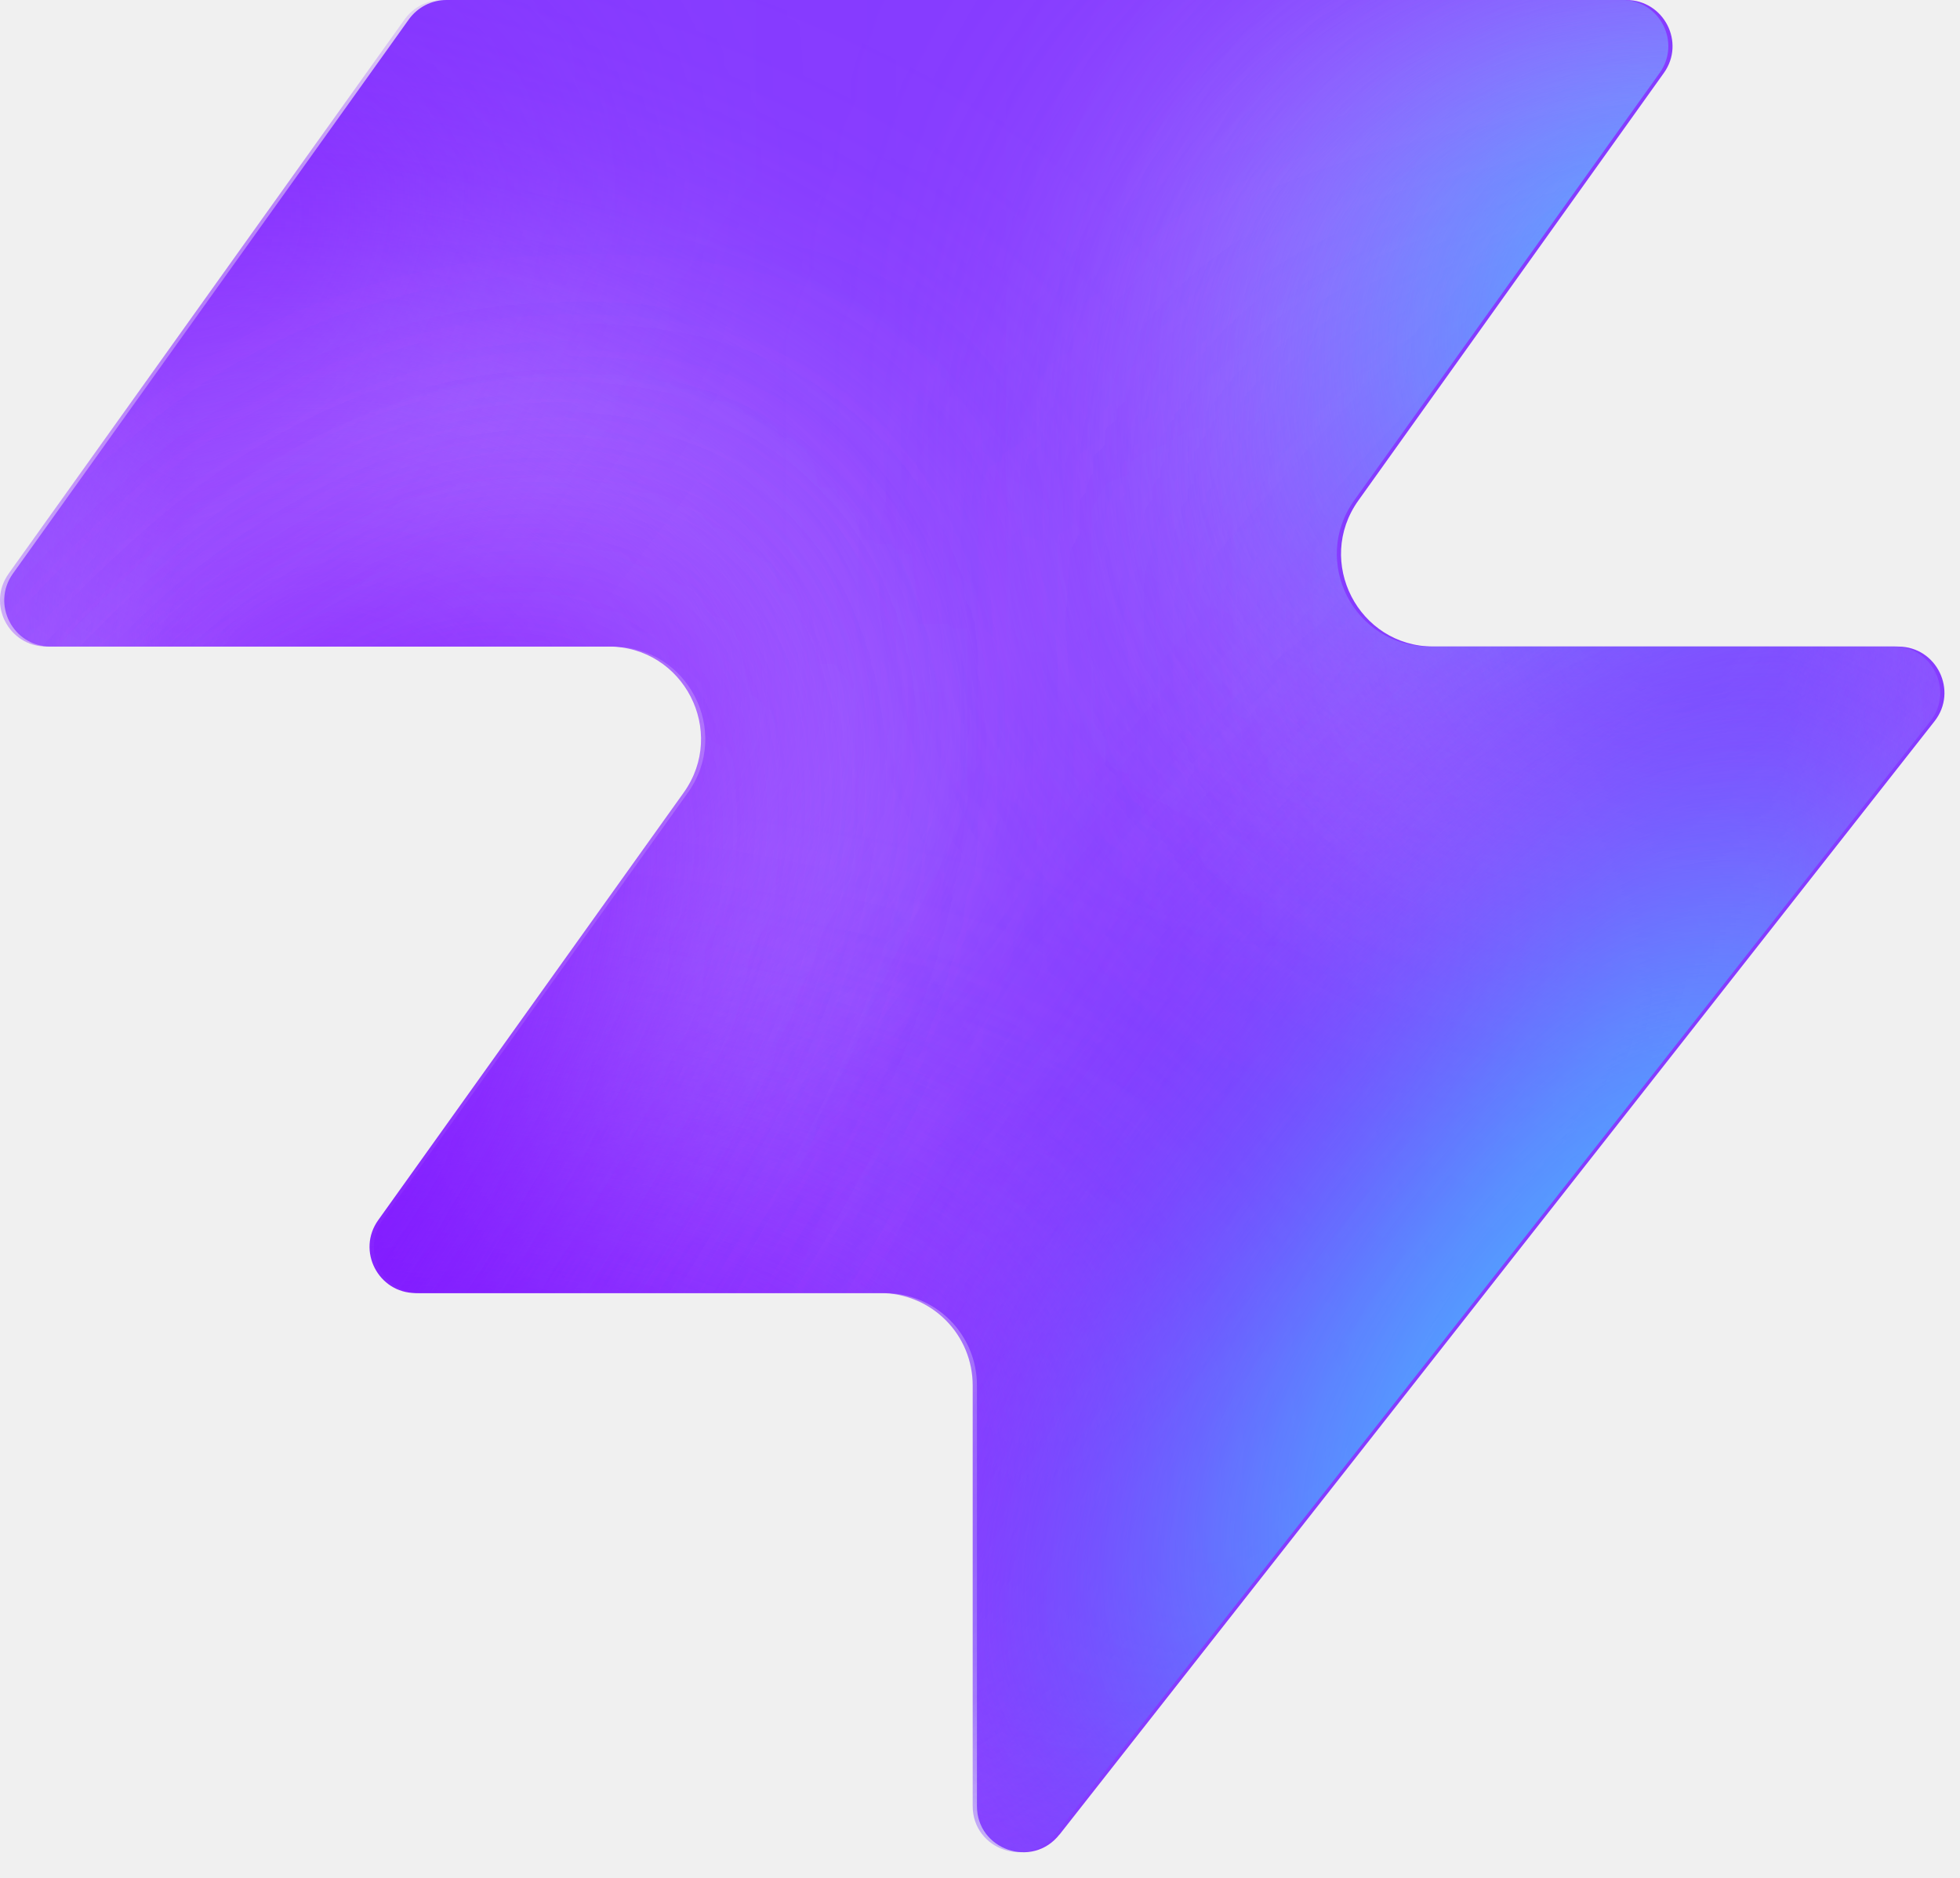
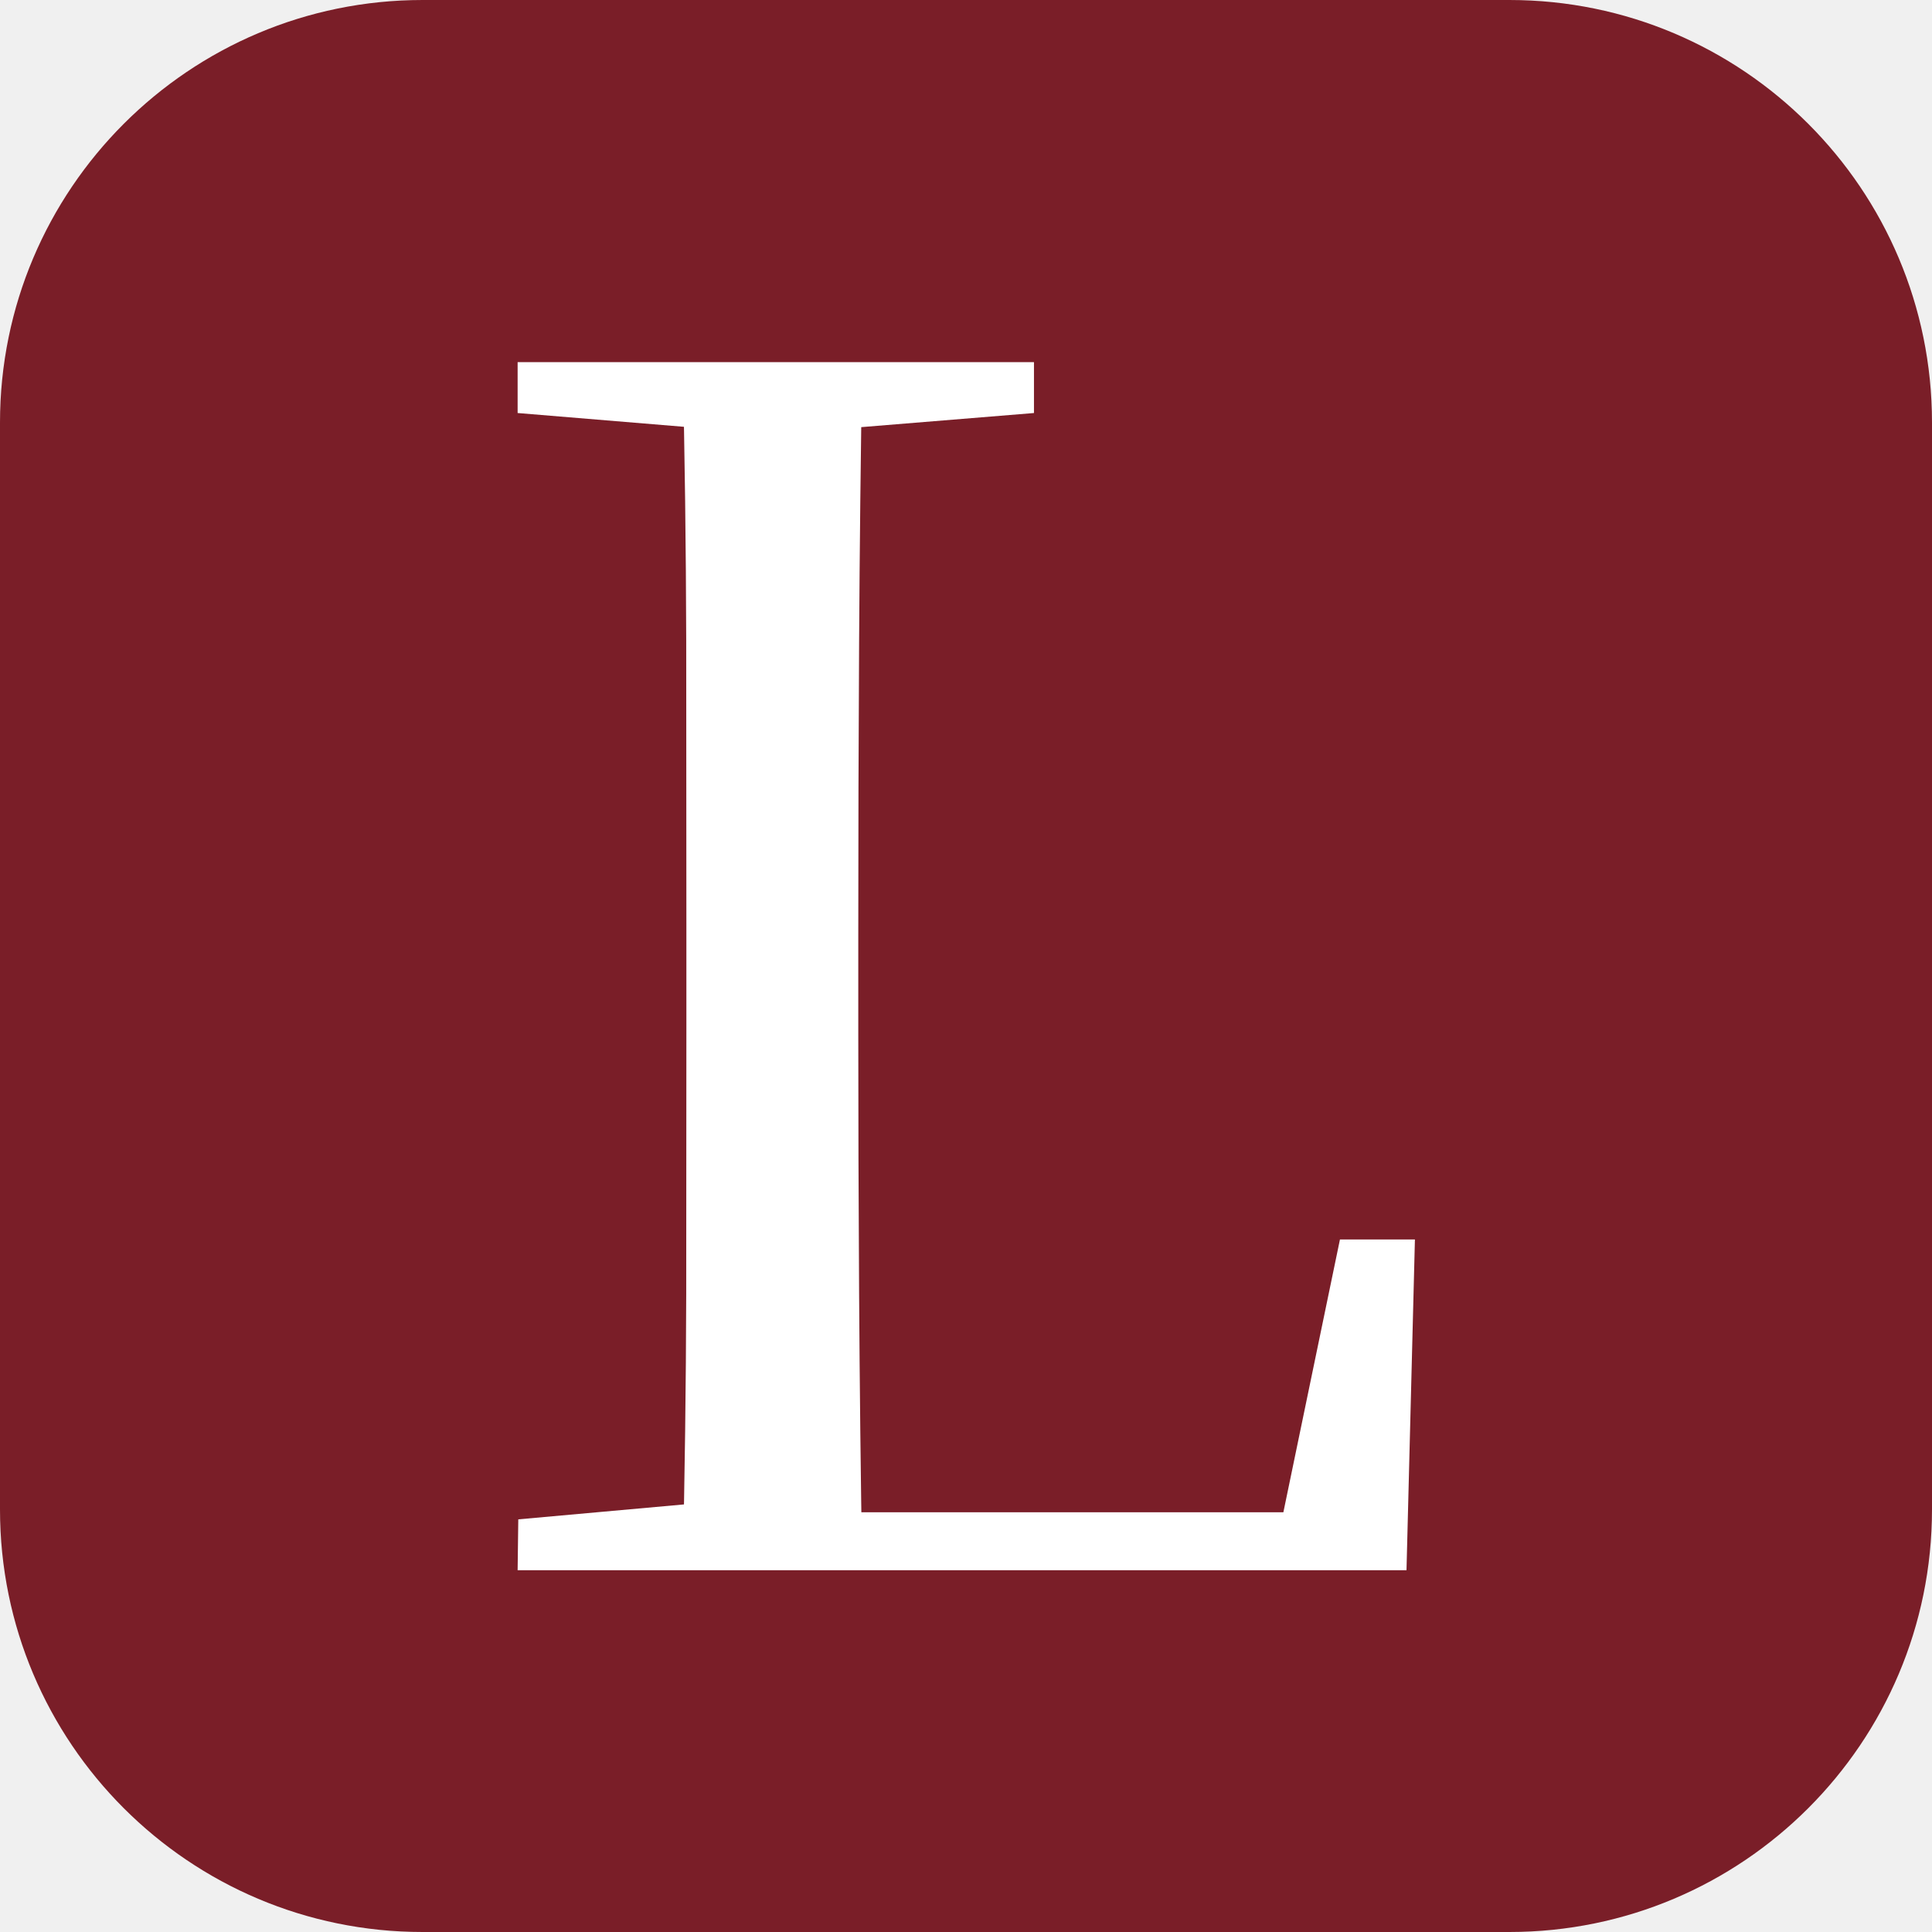
- <svg xmlns="http://www.w3.org/2000/svg" width="48" height="46" fill="none" viewBox="0 0 48 46">
-   <path fill="#863bff" d="M25.946 44.938c-.664.845-2.021.375-2.021-.698V33.937a2.26 2.26 0 0 0-2.262-2.262H10.287c-.92 0-1.456-1.04-.92-1.788l7.48-10.471c1.07-1.497 0-3.578-1.842-3.578H1.237c-.92 0-1.456-1.04-.92-1.788L10.013.474c.214-.297.556-.474.92-.474h28.894c.92 0 1.456 1.04.92 1.788l-7.48 10.471c-1.07 1.498 0 3.579 1.842 3.579h11.377c.943 0 1.473 1.088.89 1.83L25.947 44.94z" style="fill:#863bff;fill:color(display-p3 .525 .23 1);fill-opacity:1" />
-   <mask id="a" width="48" height="46" x="0" y="0" maskUnits="userSpaceOnUse" style="mask-type:alpha">
-     <path fill="#000" d="M25.842 44.938c-.664.844-2.021.375-2.021-.698V33.937a2.26 2.26 0 0 0-2.262-2.262H10.183c-.92 0-1.456-1.04-.92-1.788l7.48-10.471c1.07-1.498 0-3.579-1.842-3.579H1.133c-.92 0-1.456-1.04-.92-1.787L9.91.473c.214-.297.556-.474.92-.474h28.894c.92 0 1.456 1.04.92 1.788l-7.48 10.471c-1.07 1.498 0 3.578 1.842 3.578h11.377c.943 0 1.473 1.088.89 1.832L25.843 44.94z" style="fill:#000;fill-opacity:1" />
-   </mask>
-   <g mask="url(#a)">
-     <g filter="url(#b)">
-       <ellipse cx="5.508" cy="14.704" fill="#ede6ff" rx="5.508" ry="14.704" style="fill:#ede6ff;fill:color(display-p3 .927 .903 1);fill-opacity:1" transform="matrix(.00324 1 1 -.00324 -4.47 31.516)" />
-     </g>
-     <g filter="url(#c)">
-       <ellipse cx="10.399" cy="29.851" fill="#ede6ff" rx="10.399" ry="29.851" style="fill:#ede6ff;fill:color(display-p3 .927 .903 1);fill-opacity:1" transform="matrix(.00324 1 1 -.00324 -39.328 7.883)" />
-     </g>
-     <g filter="url(#d)">
-       <ellipse cx="5.508" cy="30.487" fill="#7e14ff" rx="5.508" ry="30.487" style="fill:#7e14ff;fill:color(display-p3 .492 .077 1);fill-opacity:1" transform="rotate(89.814 -25.913 -14.639)scale(1 -1)" />
-     </g>
-     <g filter="url(#e)">
-       <ellipse cx="5.508" cy="30.599" fill="#7e14ff" rx="5.508" ry="30.599" style="fill:#7e14ff;fill:color(display-p3 .492 .077 1);fill-opacity:1" transform="rotate(89.814 -32.644 -3.334)scale(1 -1)" />
-     </g>
-     <g filter="url(#f)">
-       <ellipse cx="5.508" cy="30.599" fill="#7e14ff" rx="5.508" ry="30.599" style="fill:#7e14ff;fill:color(display-p3 .492 .077 1);fill-opacity:1" transform="matrix(.00324 1 1 -.00324 -34.34 30.47)" />
-     </g>
-     <g filter="url(#g)">
-       <ellipse cx="14.072" cy="22.078" fill="#ede6ff" rx="14.072" ry="22.078" style="fill:#ede6ff;fill:color(display-p3 .927 .903 1);fill-opacity:1" transform="rotate(93.35 24.506 48.493)scale(-1 1)" />
-     </g>
-     <g filter="url(#h)">
-       <ellipse cx="3.47" cy="21.501" fill="#7e14ff" rx="3.47" ry="21.501" style="fill:#7e14ff;fill:color(display-p3 .492 .077 1);fill-opacity:1" transform="rotate(89.009 28.708 47.59)scale(-1 1)" />
-     </g>
-     <g filter="url(#i)">
-       <ellipse cx="3.47" cy="21.501" fill="#7e14ff" rx="3.47" ry="21.501" style="fill:#7e14ff;fill:color(display-p3 .492 .077 1);fill-opacity:1" transform="rotate(89.009 28.708 47.59)scale(-1 1)" />
-     </g>
-     <g filter="url(#j)">
-       <ellipse cx=".387" cy="8.972" fill="#7e14ff" rx="4.407" ry="29.108" style="fill:#7e14ff;fill:color(display-p3 .492 .077 1);fill-opacity:1" transform="rotate(39.51 .387 8.972)" />
-     </g>
-     <g filter="url(#k)">
-       <ellipse cx="47.523" cy="-6.092" fill="#7e14ff" rx="4.407" ry="29.108" style="fill:#7e14ff;fill:color(display-p3 .492 .077 1);fill-opacity:1" transform="rotate(37.892 47.523 -6.092)" />
-     </g>
-     <g filter="url(#l)">
-       <ellipse cx="41.412" cy="6.333" fill="#47bfff" rx="5.971" ry="9.665" style="fill:#47bfff;fill:color(display-p3 .28 .748 1);fill-opacity:1" transform="rotate(37.892 41.412 6.333)" />
-     </g>
-     <g filter="url(#m)">
-       <ellipse cx="-1.879" cy="38.332" fill="#7e14ff" rx="4.407" ry="29.108" style="fill:#7e14ff;fill:color(display-p3 .492 .077 1);fill-opacity:1" transform="rotate(37.892 -1.88 38.332)" />
-     </g>
-     <g filter="url(#n)">
-       <ellipse cx="-1.879" cy="38.332" fill="#7e14ff" rx="4.407" ry="29.108" style="fill:#7e14ff;fill:color(display-p3 .492 .077 1);fill-opacity:1" transform="rotate(37.892 -1.88 38.332)" />
-     </g>
-     <g filter="url(#o)">
-       <ellipse cx="35.651" cy="29.907" fill="#7e14ff" rx="4.407" ry="29.108" style="fill:#7e14ff;fill:color(display-p3 .492 .077 1);fill-opacity:1" transform="rotate(37.892 35.651 29.907)" />
-     </g>
-     <g filter="url(#p)">
-       <ellipse cx="38.418" cy="32.4" fill="#47bfff" rx="5.971" ry="15.297" style="fill:#47bfff;fill:color(display-p3 .28 .748 1);fill-opacity:1" transform="rotate(37.892 38.418 32.4)" />
-     </g>
-   </g>
-   <defs>
-     <filter id="b" width="60.045" height="41.654" x="-19.77" y="16.149" color-interpolation-filters="sRGB" filterUnits="userSpaceOnUse">
-       <feFlood flood-opacity="0" result="BackgroundImageFix" />
-       <feBlend in="SourceGraphic" in2="BackgroundImageFix" result="shape" />
-       <feGaussianBlur result="effect1_foregroundBlur_2002_17158" stdDeviation="7.659" />
-     </filter>
-     <filter id="c" width="90.34" height="51.437" x="-54.613" y="-7.533" color-interpolation-filters="sRGB" filterUnits="userSpaceOnUse">
-       <feFlood flood-opacity="0" result="BackgroundImageFix" />
-       <feBlend in="SourceGraphic" in2="BackgroundImageFix" result="shape" />
-       <feGaussianBlur result="effect1_foregroundBlur_2002_17158" stdDeviation="7.659" />
-     </filter>
-     <filter id="d" width="79.355" height="29.4" x="-49.64" y="2.03" color-interpolation-filters="sRGB" filterUnits="userSpaceOnUse">
-       <feFlood flood-opacity="0" result="BackgroundImageFix" />
-       <feBlend in="SourceGraphic" in2="BackgroundImageFix" result="shape" />
-       <feGaussianBlur result="effect1_foregroundBlur_2002_17158" stdDeviation="4.596" />
-     </filter>
-     <filter id="e" width="79.579" height="29.4" x="-45.045" y="20.029" color-interpolation-filters="sRGB" filterUnits="userSpaceOnUse">
-       <feFlood flood-opacity="0" result="BackgroundImageFix" />
-       <feBlend in="SourceGraphic" in2="BackgroundImageFix" result="shape" />
-       <feGaussianBlur result="effect1_foregroundBlur_2002_17158" stdDeviation="4.596" />
-     </filter>
-     <filter id="f" width="79.579" height="29.4" x="-43.513" y="21.178" color-interpolation-filters="sRGB" filterUnits="userSpaceOnUse">
-       <feFlood flood-opacity="0" result="BackgroundImageFix" />
-       <feBlend in="SourceGraphic" in2="BackgroundImageFix" result="shape" />
-       <feGaussianBlur result="effect1_foregroundBlur_2002_17158" stdDeviation="4.596" />
-     </filter>
-     <filter id="g" width="74.749" height="58.852" x="15.756" y="-17.901" color-interpolation-filters="sRGB" filterUnits="userSpaceOnUse">
-       <feFlood flood-opacity="0" result="BackgroundImageFix" />
-       <feBlend in="SourceGraphic" in2="BackgroundImageFix" result="shape" />
-       <feGaussianBlur result="effect1_foregroundBlur_2002_17158" stdDeviation="7.659" />
-     </filter>
-     <filter id="h" width="61.377" height="25.362" x="23.548" y="2.284" color-interpolation-filters="sRGB" filterUnits="userSpaceOnUse">
-       <feFlood flood-opacity="0" result="BackgroundImageFix" />
-       <feBlend in="SourceGraphic" in2="BackgroundImageFix" result="shape" />
-       <feGaussianBlur result="effect1_foregroundBlur_2002_17158" stdDeviation="4.596" />
-     </filter>
-     <filter id="i" width="61.377" height="25.362" x="23.548" y="2.284" color-interpolation-filters="sRGB" filterUnits="userSpaceOnUse">
-       <feFlood flood-opacity="0" result="BackgroundImageFix" />
-       <feBlend in="SourceGraphic" in2="BackgroundImageFix" result="shape" />
-       <feGaussianBlur result="effect1_foregroundBlur_2002_17158" stdDeviation="4.596" />
-     </filter>
-     <filter id="j" width="56.045" height="63.649" x="-27.636" y="-22.853" color-interpolation-filters="sRGB" filterUnits="userSpaceOnUse">
-       <feFlood flood-opacity="0" result="BackgroundImageFix" />
-       <feBlend in="SourceGraphic" in2="BackgroundImageFix" result="shape" />
-       <feGaussianBlur result="effect1_foregroundBlur_2002_17158" stdDeviation="4.596" />
-     </filter>
-     <filter id="k" width="54.814" height="64.646" x="20.116" y="-38.415" color-interpolation-filters="sRGB" filterUnits="userSpaceOnUse">
-       <feFlood flood-opacity="0" result="BackgroundImageFix" />
-       <feBlend in="SourceGraphic" in2="BackgroundImageFix" result="shape" />
-       <feGaussianBlur result="effect1_foregroundBlur_2002_17158" stdDeviation="4.596" />
-     </filter>
-     <filter id="l" width="33.541" height="35.313" x="24.641" y="-11.323" color-interpolation-filters="sRGB" filterUnits="userSpaceOnUse">
-       <feFlood flood-opacity="0" result="BackgroundImageFix" />
-       <feBlend in="SourceGraphic" in2="BackgroundImageFix" result="shape" />
-       <feGaussianBlur result="effect1_foregroundBlur_2002_17158" stdDeviation="4.596" />
-     </filter>
-     <filter id="m" width="54.814" height="64.646" x="-29.286" y="6.009" color-interpolation-filters="sRGB" filterUnits="userSpaceOnUse">
-       <feFlood flood-opacity="0" result="BackgroundImageFix" />
-       <feBlend in="SourceGraphic" in2="BackgroundImageFix" result="shape" />
-       <feGaussianBlur result="effect1_foregroundBlur_2002_17158" stdDeviation="4.596" />
-     </filter>
-     <filter id="n" width="54.814" height="64.646" x="-29.286" y="6.009" color-interpolation-filters="sRGB" filterUnits="userSpaceOnUse">
-       <feFlood flood-opacity="0" result="BackgroundImageFix" />
-       <feBlend in="SourceGraphic" in2="BackgroundImageFix" result="shape" />
-       <feGaussianBlur result="effect1_foregroundBlur_2002_17158" stdDeviation="4.596" />
-     </filter>
-     <filter id="o" width="54.814" height="64.646" x="8.244" y="-2.416" color-interpolation-filters="sRGB" filterUnits="userSpaceOnUse">
-       <feFlood flood-opacity="0" result="BackgroundImageFix" />
-       <feBlend in="SourceGraphic" in2="BackgroundImageFix" result="shape" />
-       <feGaussianBlur result="effect1_foregroundBlur_2002_17158" stdDeviation="4.596" />
-     </filter>
-     <filter id="p" width="39.409" height="43.623" x="18.713" y="10.588" color-interpolation-filters="sRGB" filterUnits="userSpaceOnUse">
-       <feFlood flood-opacity="0" result="BackgroundImageFix" />
-       <feBlend in="SourceGraphic" in2="BackgroundImageFix" result="shape" />
-       <feGaussianBlur result="effect1_foregroundBlur_2002_17158" stdDeviation="4.596" />
-     </filter>
-   </defs>
+ <svg xmlns="http://www.w3.org/2000/svg" viewBox="0 0 64 64">
+   <rect width="64" height="64" rx="14" fill="#7A1E28" />
+   <path transform="translate(16.6 11.45) scale(0.0547)" fill="#FFFFFF" d="M10.0 741.6 L10.4 710.8 L152.4 698.0 L165.0 698.0 L164.6 741.6 L10.0 741.6 Z M109.9 741.6 Q111.9 657.6 112.1 574.3 Q112.2 491.1 112.2 413.8 L112.2 349.8 Q112.2 264.0 112.1 178.9 Q111.9 93.8 109.9 10.0 L218.7 10.0 Q217.3 93.4 216.8 179.6 Q216.3 265.8 216.3 357.5 L216.3 416.8 Q216.3 490.8 216.8 573.8 Q217.3 656.8 218.7 741.6 L109.9 741.6 Z M164.6 741.6 L165.0 706.5 L518.0 706.5 L468.2 733.2 L508.0 541.3 L553.4 541.3 L548.3 741.6 L164.6 741.6 Z M10.0 40.8 L10.0 10.0 L322.7 10.0 L322.7 40.8 L178.3 52.6 L152.4 52.6 L10.0 40.8 Z" />
</svg>
